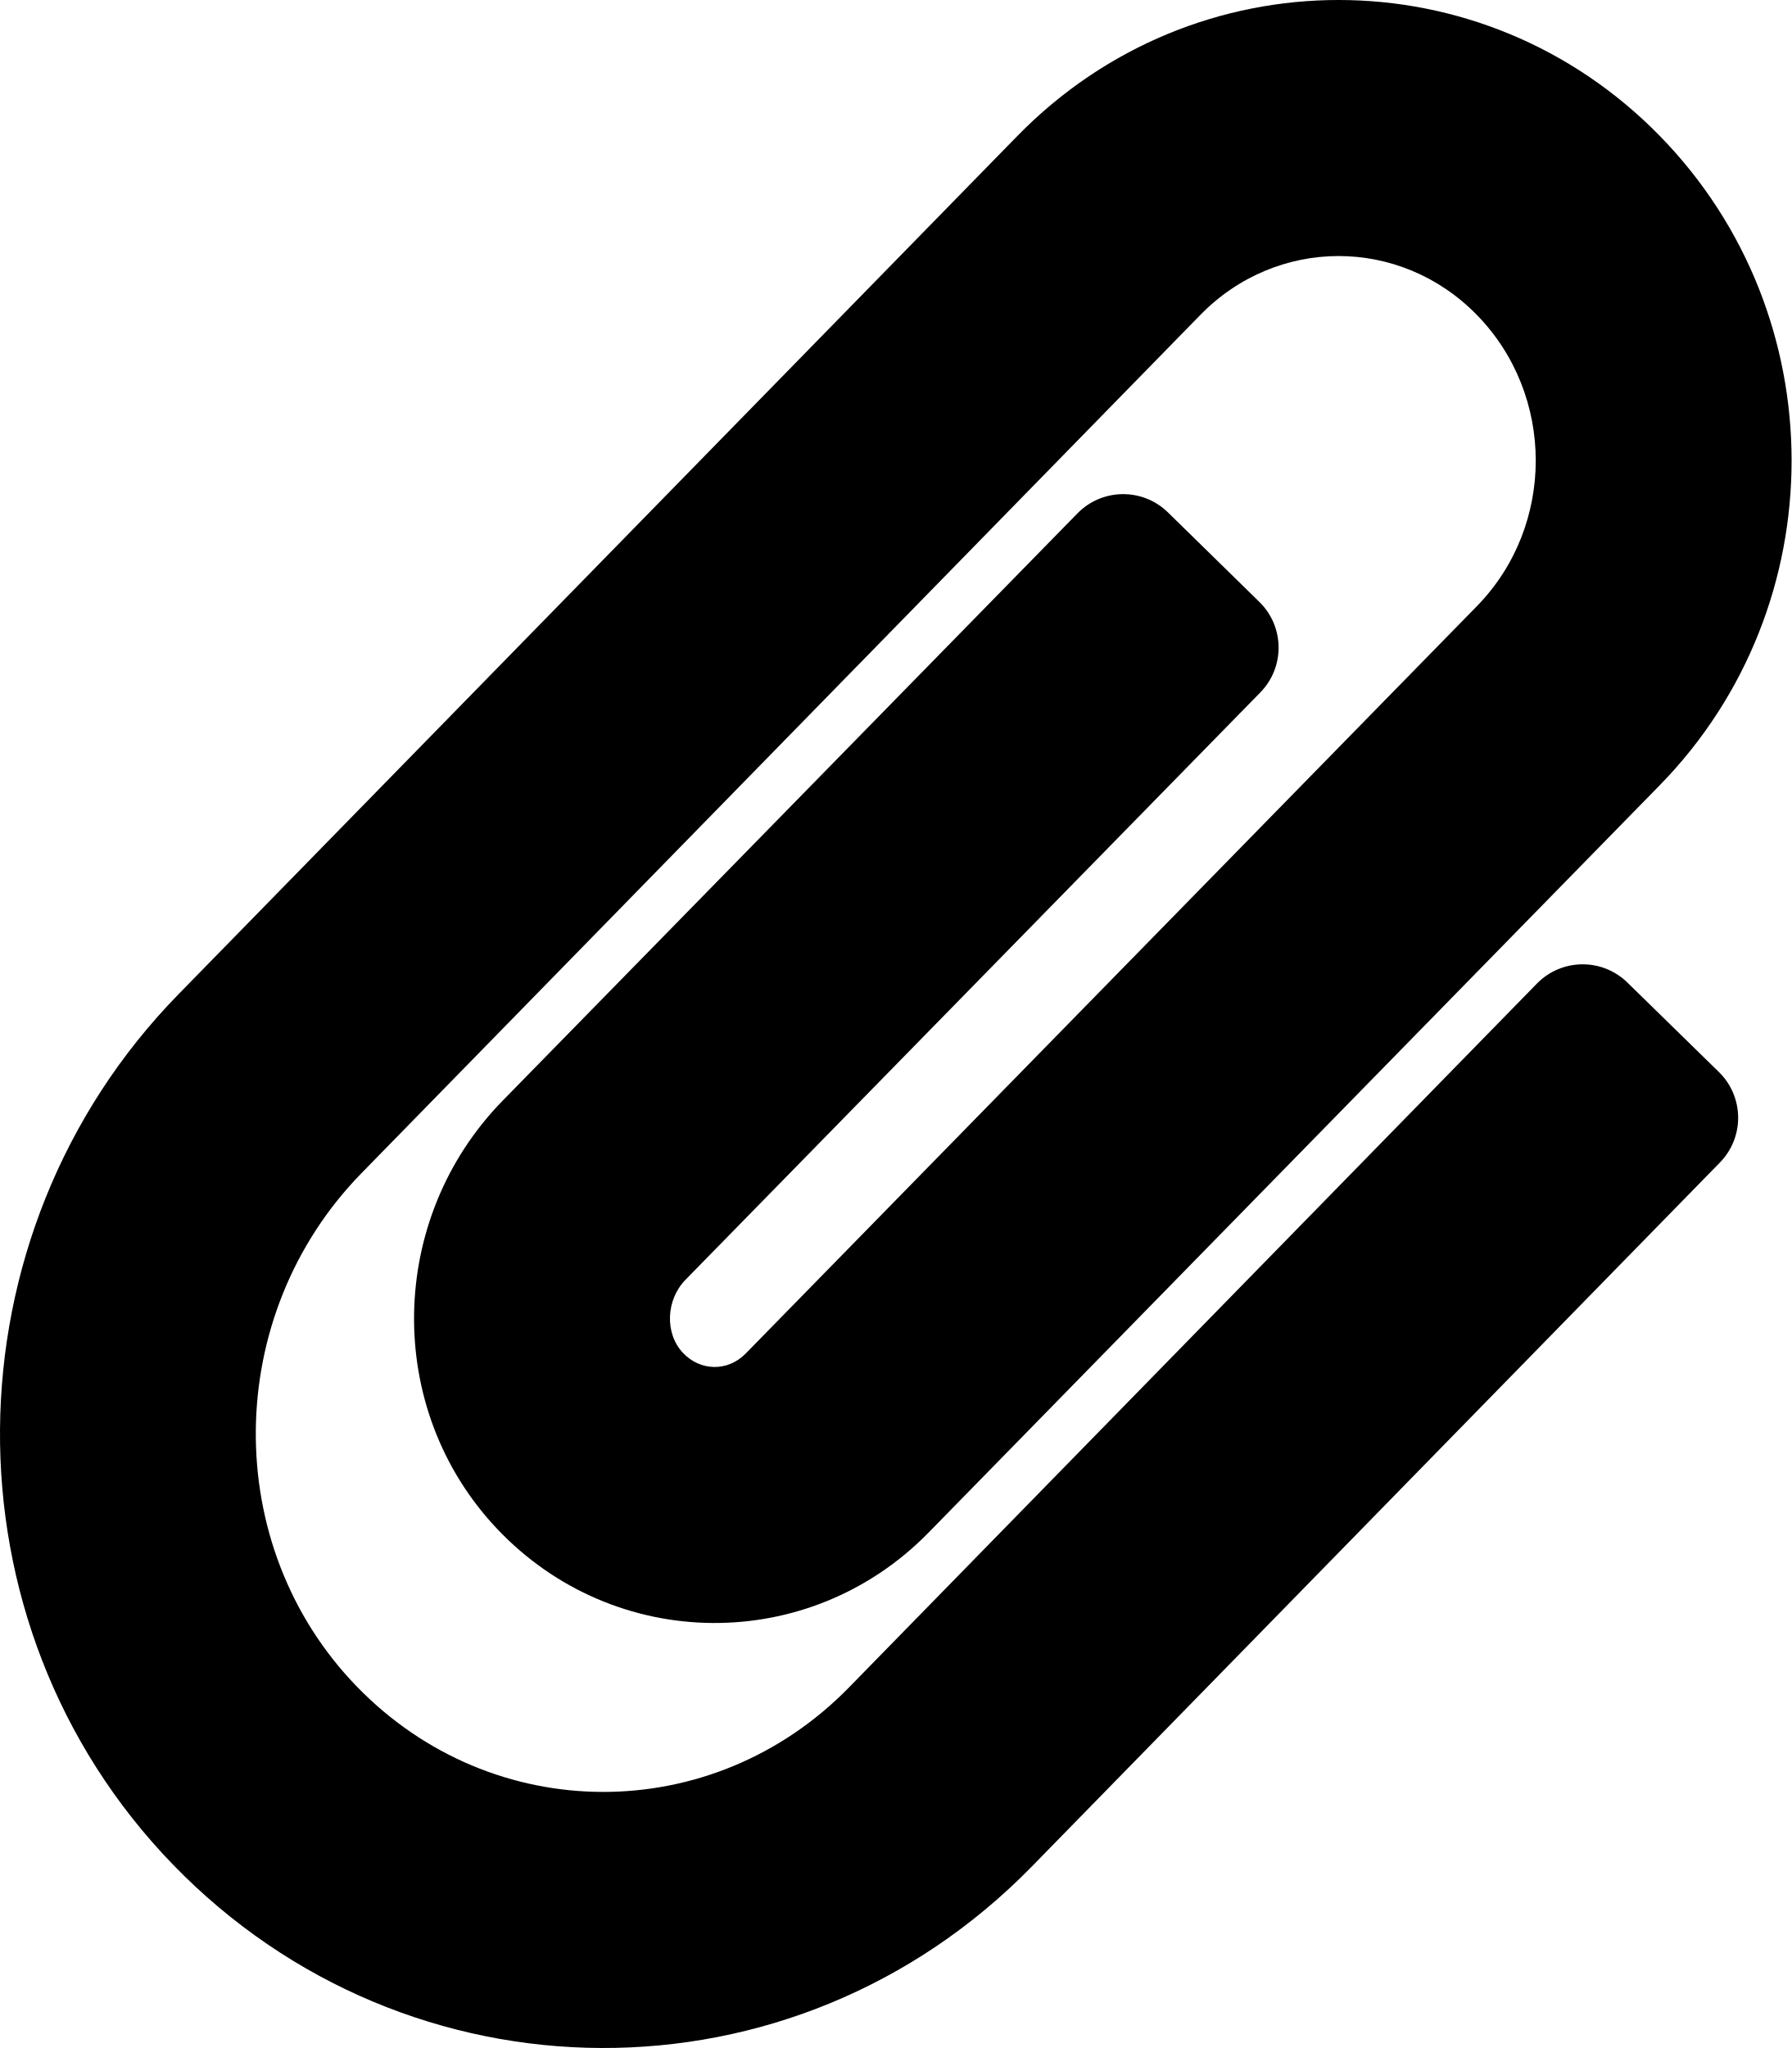
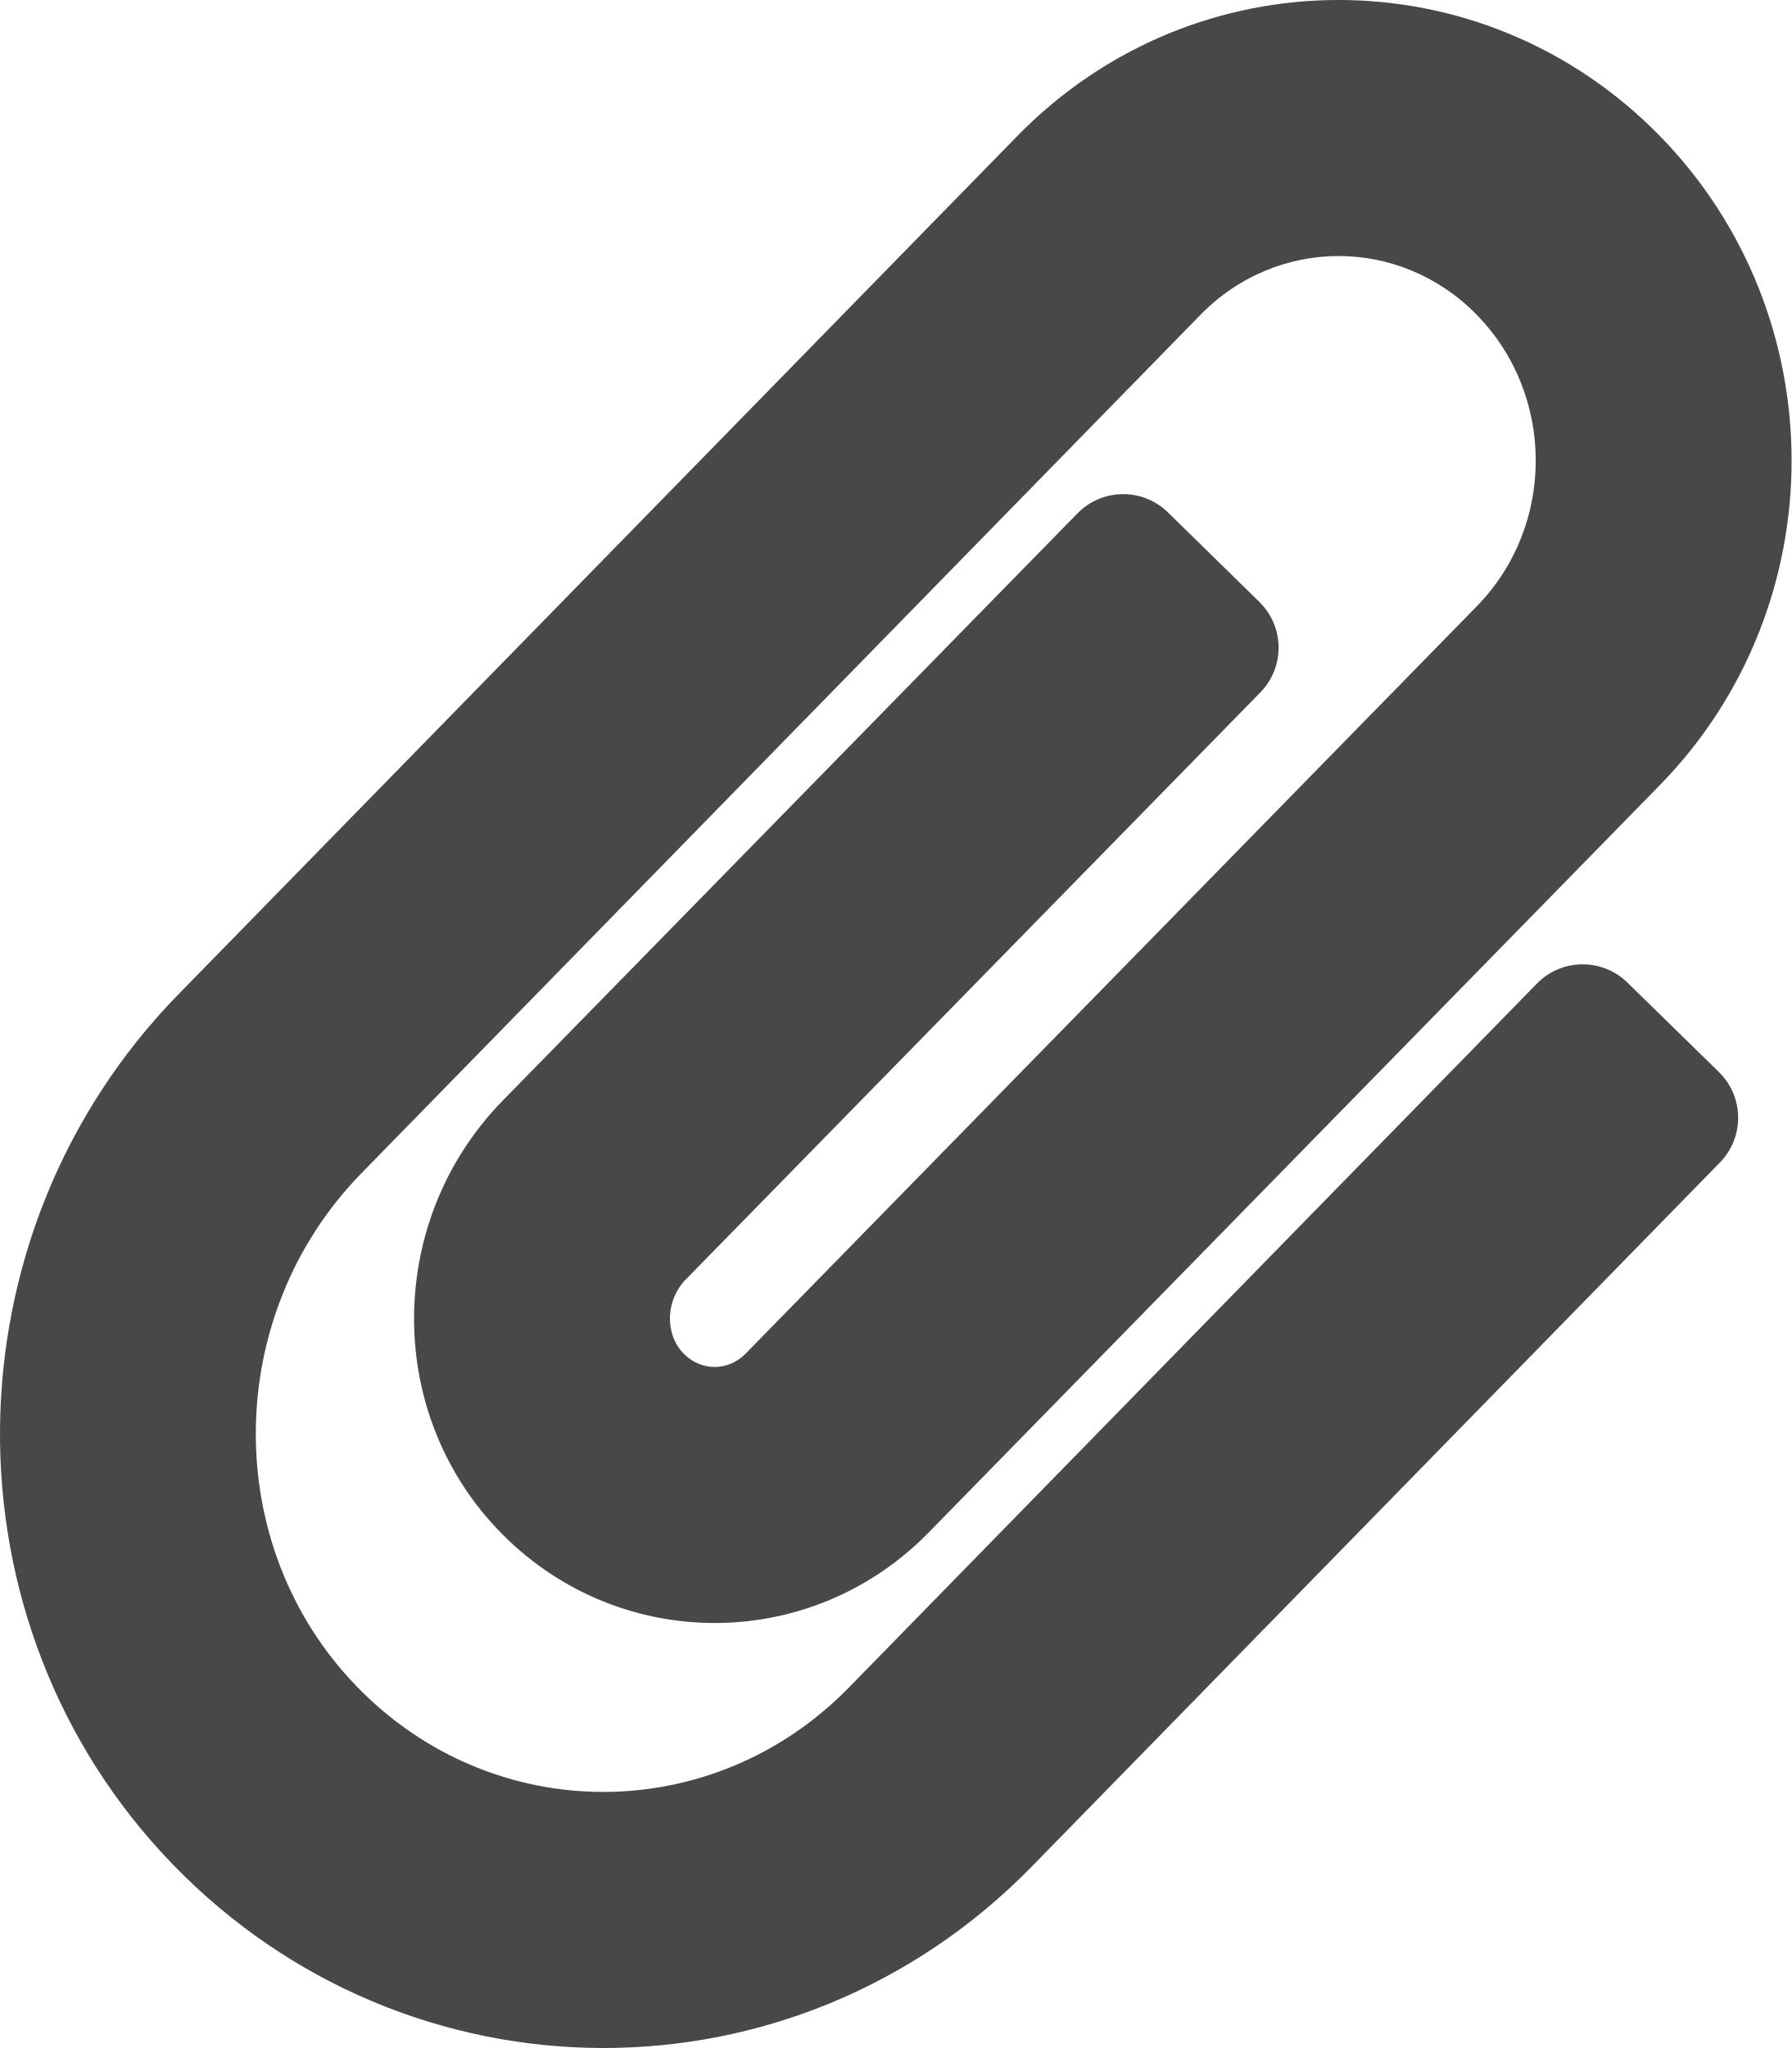
<svg xmlns="http://www.w3.org/2000/svg" aria-hidden="true" focusable="false" data-prefix="fas" data-icon="paperclip" class="svg-inline--fa fa-paperclip fa-w-14" role="img" viewBox="0 0 448 512">
-   <path fill="currentColor" d="M43.246 466.142c-58.43-60.289-57.341-157.511 1.386-217.581L254.392 34c44.316-45.332 116.351-45.336 160.671 0 43.89 44.894 43.943 117.329 0 162.276L232.214 383.128c-29.855 30.537-78.633 30.111-107.982-.998-28.275-29.97-27.368-77.473 1.452-106.953l143.743-146.835c6.182-6.314 16.312-6.422 22.626-.241l22.861 22.379c6.315 6.182 6.422 16.312.241 22.626L171.427 319.927c-4.932 5.045-5.236 13.428-.648 18.292 4.372 4.634 11.245 4.711 15.688.165l182.849-186.851c19.613-20.062 19.613-52.725-.011-72.798-19.189-19.627-49.957-19.637-69.154 0L90.39 293.295c-34.763 35.56-35.299 93.12-1.191 128.313 34.01 35.093 88.985 35.137 123.058.286l172.06-175.999c6.177-6.319 16.307-6.433 22.626-.256l22.877 22.364c6.319 6.177 6.434 16.307.256 22.626l-172.06 175.998c-59.576 60.938-155.943 60.216-214.77-.485z" />
+   <path fill="#484848" d="M43.246 466.142c-58.43-60.289-57.341-157.511 1.386-217.581L254.392 34c44.316-45.332 116.351-45.336 160.671 0 43.89 44.894 43.943 117.329 0 162.276L232.214 383.128c-29.855 30.537-78.633 30.111-107.982-.998-28.275-29.97-27.368-77.473 1.452-106.953l143.743-146.835c6.182-6.314 16.312-6.422 22.626-.241l22.861 22.379c6.315 6.182 6.422 16.312.241 22.626L171.427 319.927c-4.932 5.045-5.236 13.428-.648 18.292 4.372 4.634 11.245 4.711 15.688.165l182.849-186.851c19.613-20.062 19.613-52.725-.011-72.798-19.189-19.627-49.957-19.637-69.154 0L90.39 293.295c-34.763 35.56-35.299 93.12-1.191 128.313 34.01 35.093 88.985 35.137 123.058.286l172.06-175.999c6.177-6.319 16.307-6.433 22.626-.256l22.877 22.364c6.319 6.177 6.434 16.307.256 22.626l-172.06 175.998c-59.576 60.938-155.943 60.216-214.77-.485z" />
</svg>
